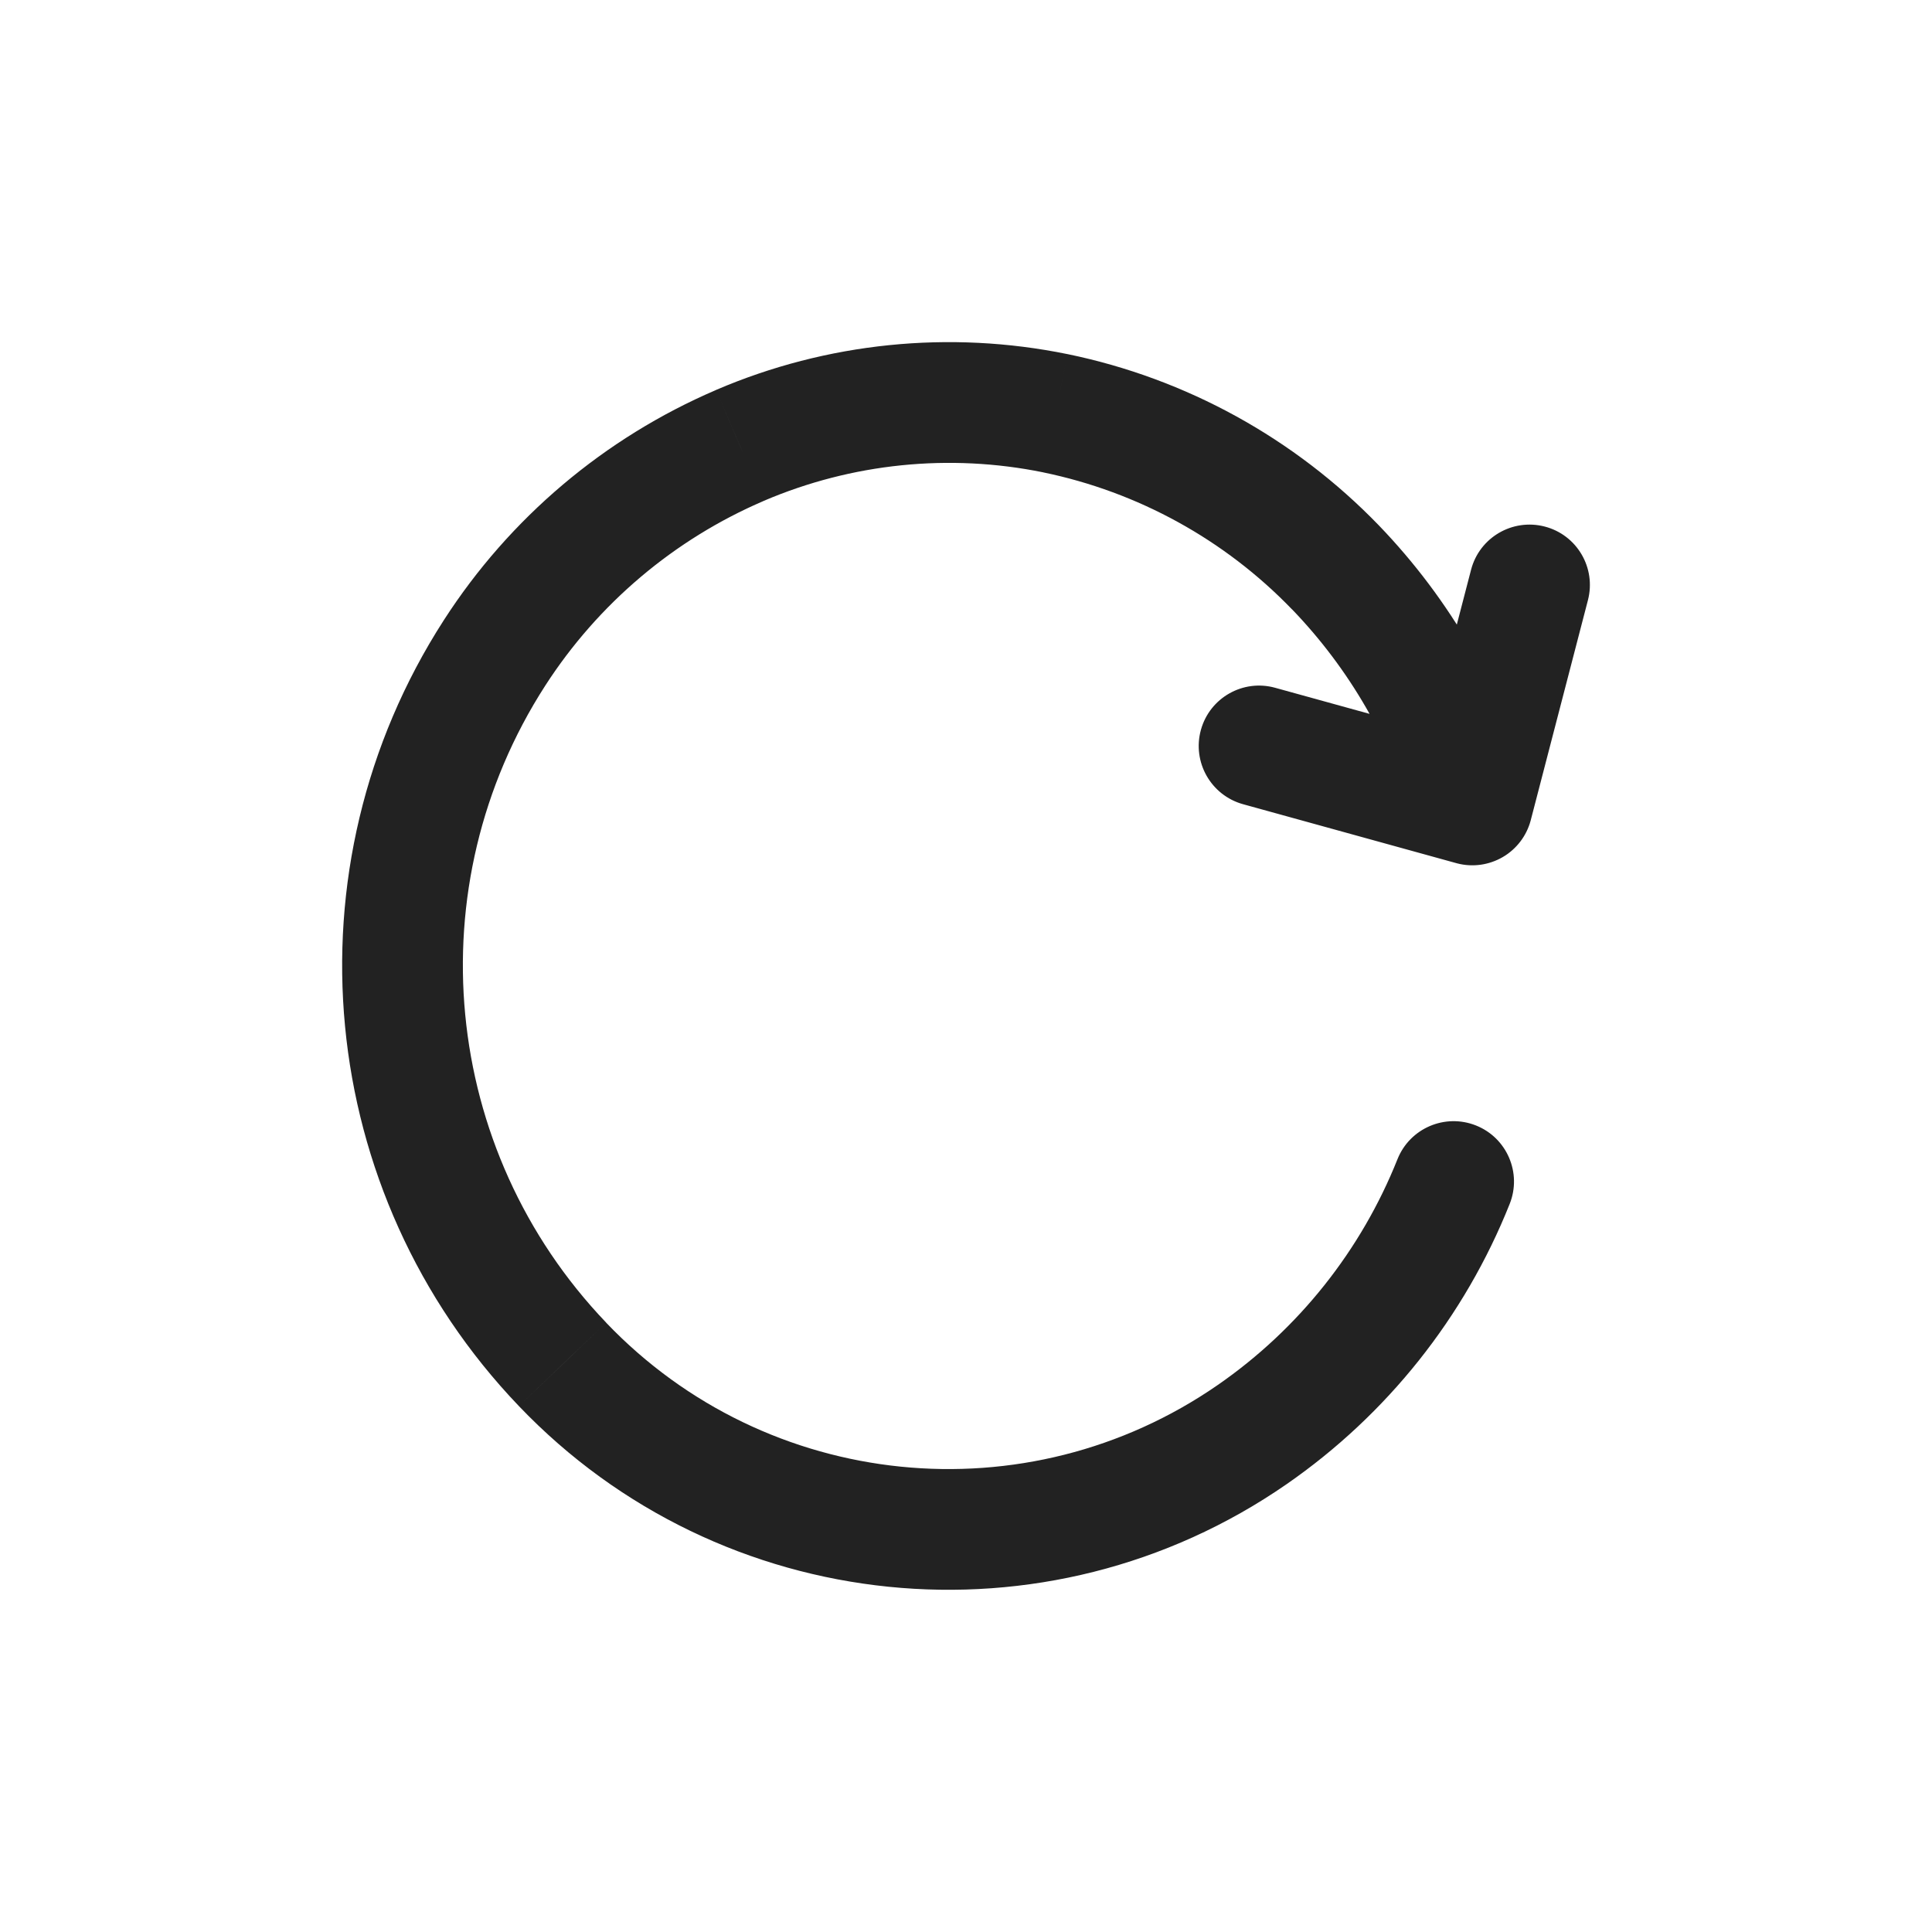
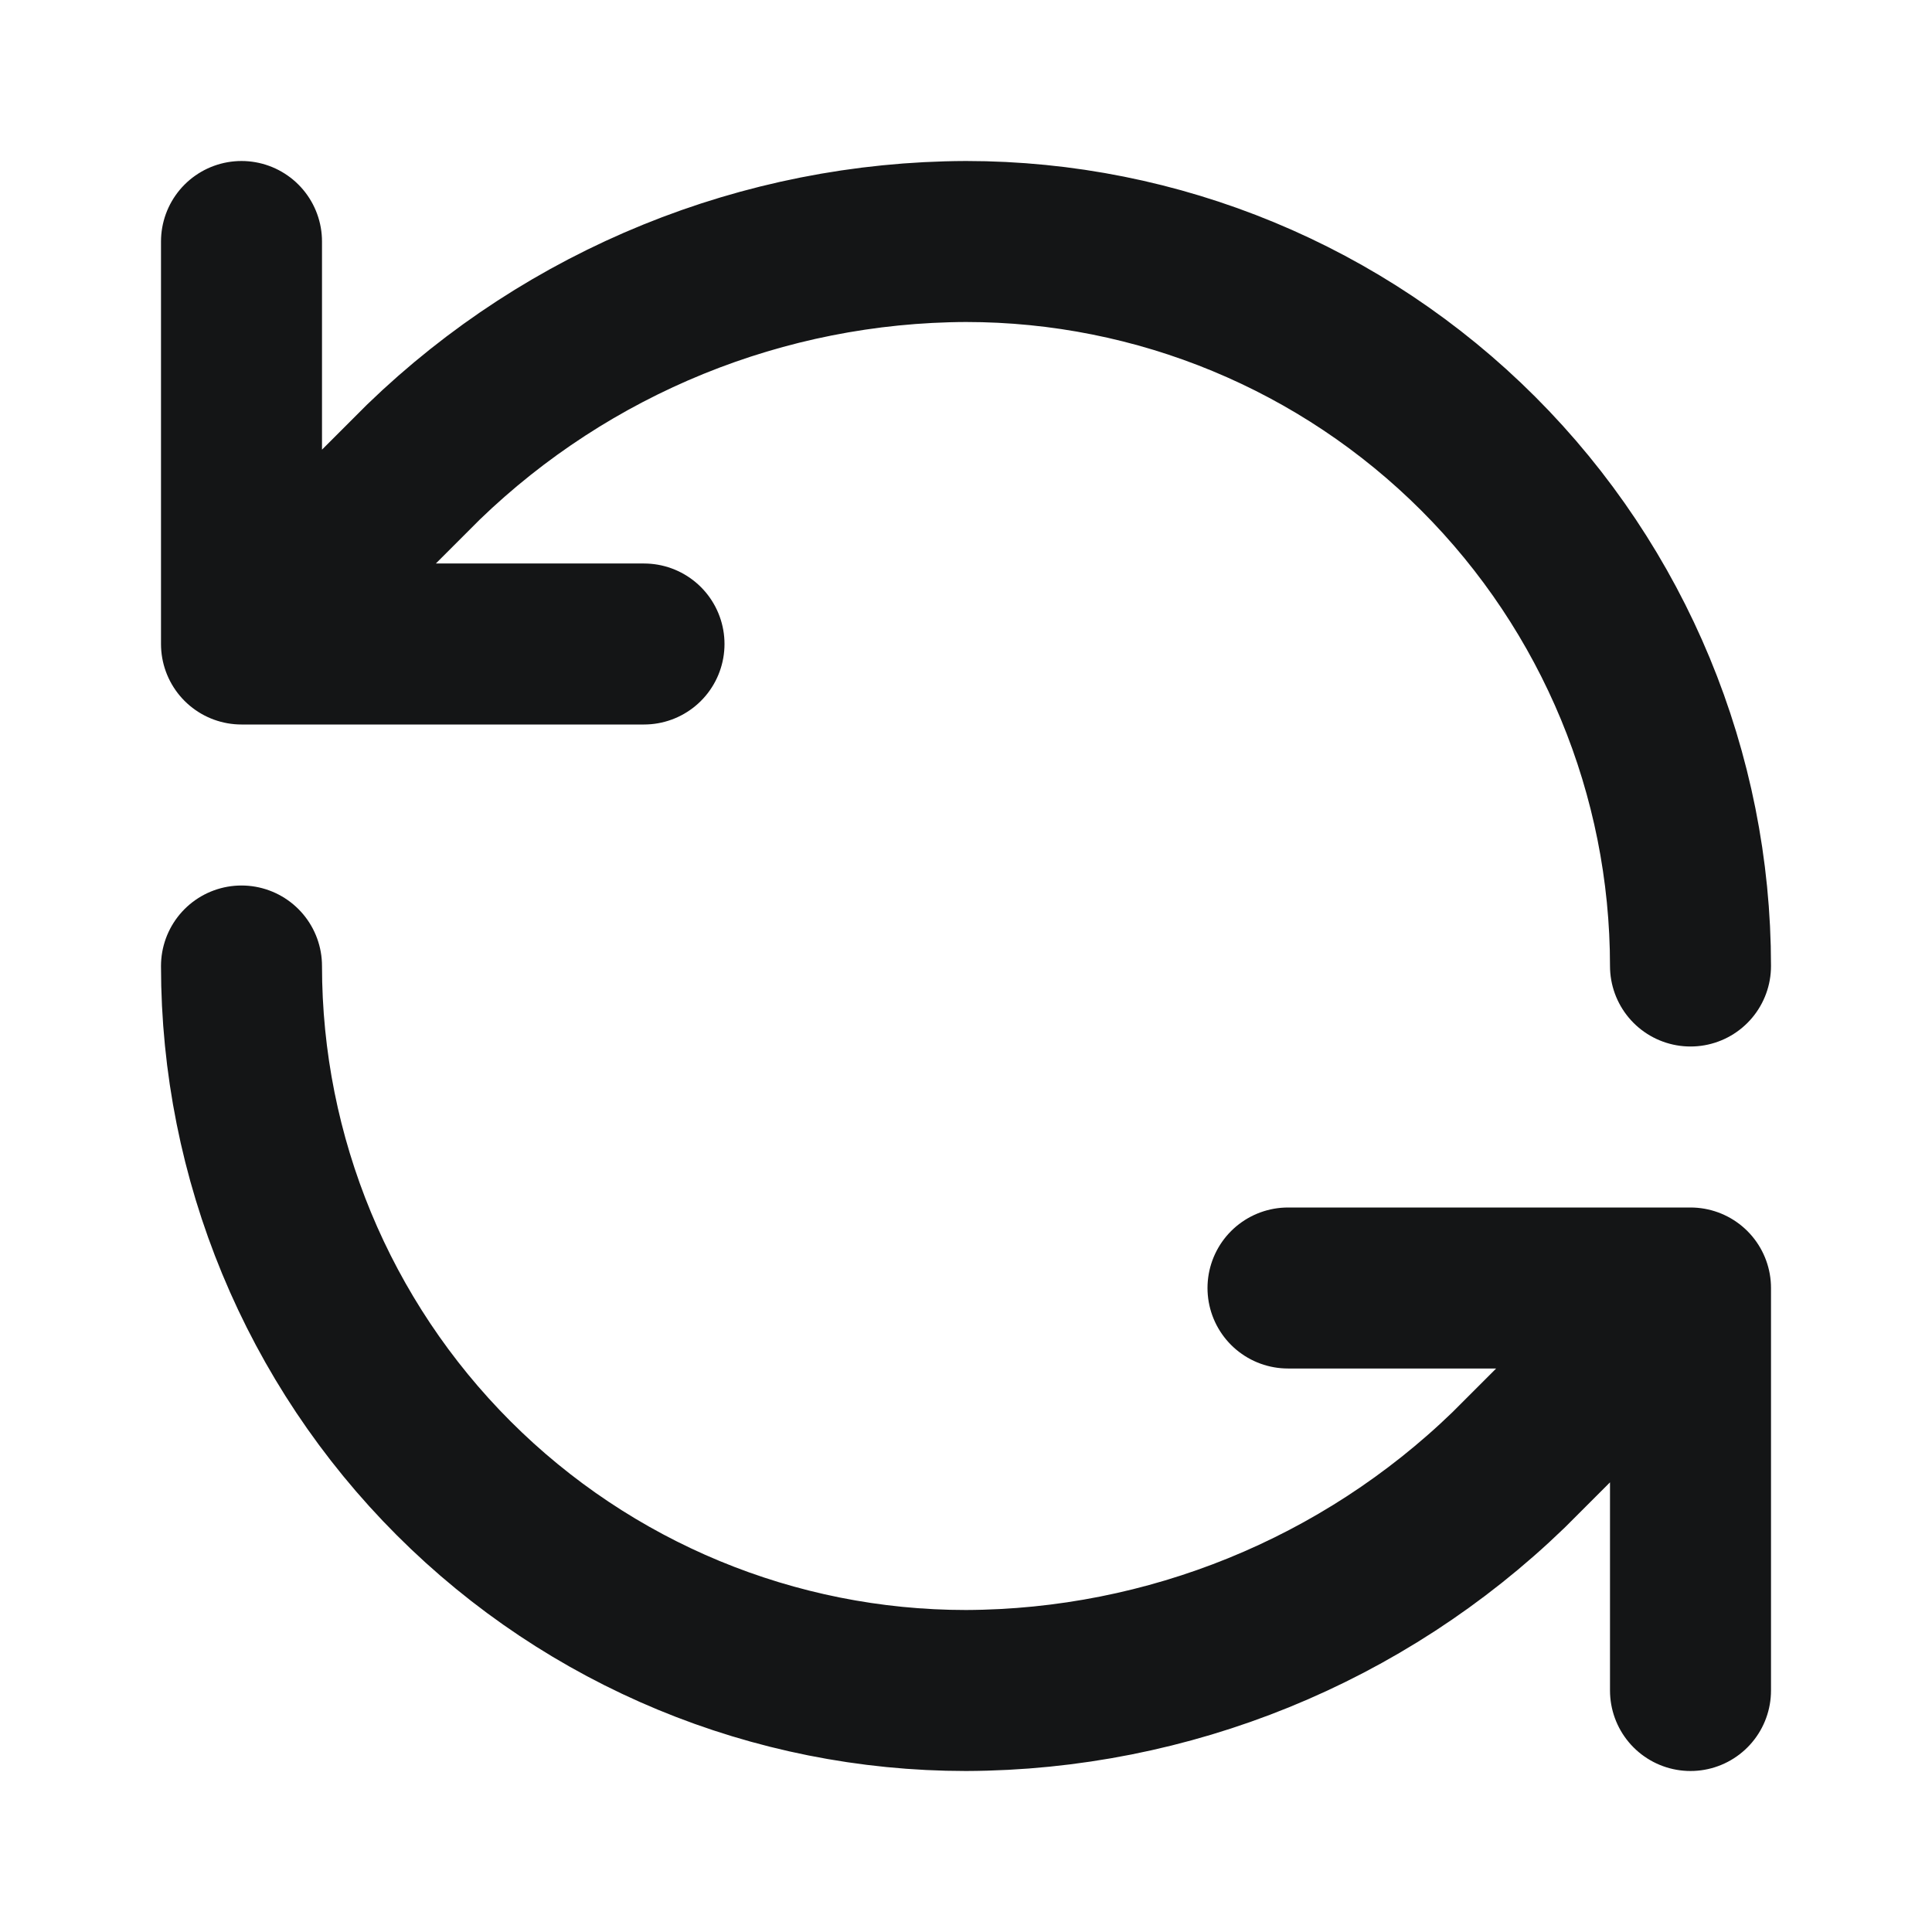
<svg xmlns="http://www.w3.org/2000/svg" width="24" height="24" viewBox="0 0 24 24" fill="none">
-   <path d="M17.569 10.205C17.683 10.603 18.098 10.834 18.496 10.72C18.895 10.606 19.125 10.19 19.011 9.792L17.569 10.205ZM16.59 7.049L17.13 6.528L17.13 6.528L16.59 7.049ZM13.111 5.134L13.262 4.399L13.261 4.399L13.111 5.134ZM9.19 5.534L8.895 4.844L8.894 4.845L9.19 5.534ZM6.144 8.11L5.514 7.703L5.514 7.703L6.144 8.11ZM6.988 16.949L7.53 16.431L7.53 16.43L6.988 16.949ZM15.557 17.82L15.984 18.436L15.984 18.436L15.557 17.82ZM18.754 14.955C18.907 14.571 18.72 14.134 18.335 13.981C17.95 13.828 17.514 14.015 17.36 14.4L18.754 14.955ZM17.564 9.81C17.46 10.211 17.7 10.62 18.101 10.725C18.502 10.829 18.912 10.588 19.016 10.187L17.564 9.81ZM19.726 7.455C19.83 7.054 19.59 6.645 19.189 6.541C18.788 6.437 18.378 6.677 18.274 7.078L19.726 7.455ZM18.09 10.722C18.489 10.832 18.902 10.598 19.013 10.198C19.123 9.799 18.889 9.386 18.49 9.276L18.09 10.722ZM15.841 8.544C15.441 8.433 15.028 8.668 14.918 9.067C14.808 9.466 15.042 9.879 15.441 9.99L15.841 8.544ZM19.011 9.792C18.66 8.567 18.014 7.446 17.13 6.528L16.05 7.569C16.764 8.31 17.286 9.215 17.569 10.205L19.011 9.792ZM17.13 6.528C16.084 5.445 14.736 4.703 13.262 4.399L12.959 5.868C14.137 6.111 15.215 6.704 16.05 7.57L17.13 6.528ZM13.261 4.399C11.794 4.099 10.271 4.254 8.895 4.844L9.485 6.223C10.581 5.754 11.793 5.63 12.961 5.868L13.261 4.399ZM8.894 4.845C7.508 5.44 6.331 6.435 5.514 7.703L6.774 8.516C7.43 7.499 8.374 6.701 9.486 6.223L8.894 4.845ZM5.514 7.703C3.529 10.782 3.914 14.82 6.446 17.467L7.53 16.43C5.478 14.284 5.165 11.011 6.774 8.516L5.514 7.703ZM6.446 17.467C8.954 20.092 12.999 20.503 15.984 18.436L15.13 17.203C12.752 18.85 9.529 18.523 7.53 16.431L6.446 17.467ZM15.984 18.436C17.229 17.573 18.193 16.363 18.754 14.955L17.36 14.4C16.908 15.533 16.133 16.508 15.13 17.203L15.984 18.436ZM19.016 10.187L19.726 7.455L18.274 7.078L17.564 9.81L19.016 10.187ZM18.49 9.276L15.841 8.544L15.441 9.99L18.09 10.722L18.49 9.276Z" fill="#222222" />
+   <g id="refresh-ccw">
+     <path id="Vector" d="M21 12C21 9.613 20.052 7.324 18.364 5.636C16.676 3.948 14.387 3 12 3C9.484 3.009 7.069 3.991 5.26 5.74L3 8M3 8V3M3 8H8M3 12C3 14.387 3.948 16.676 5.636 18.364C7.324 20.052 9.613 21 12 21C14.516 20.991 16.931 20.009 18.74 18.26L21 16M21 16H16M21 16V21" stroke="#141516" stroke-width="2" stroke-linecap="round" stroke-linejoin="round" />
+   </g>
</svg>
